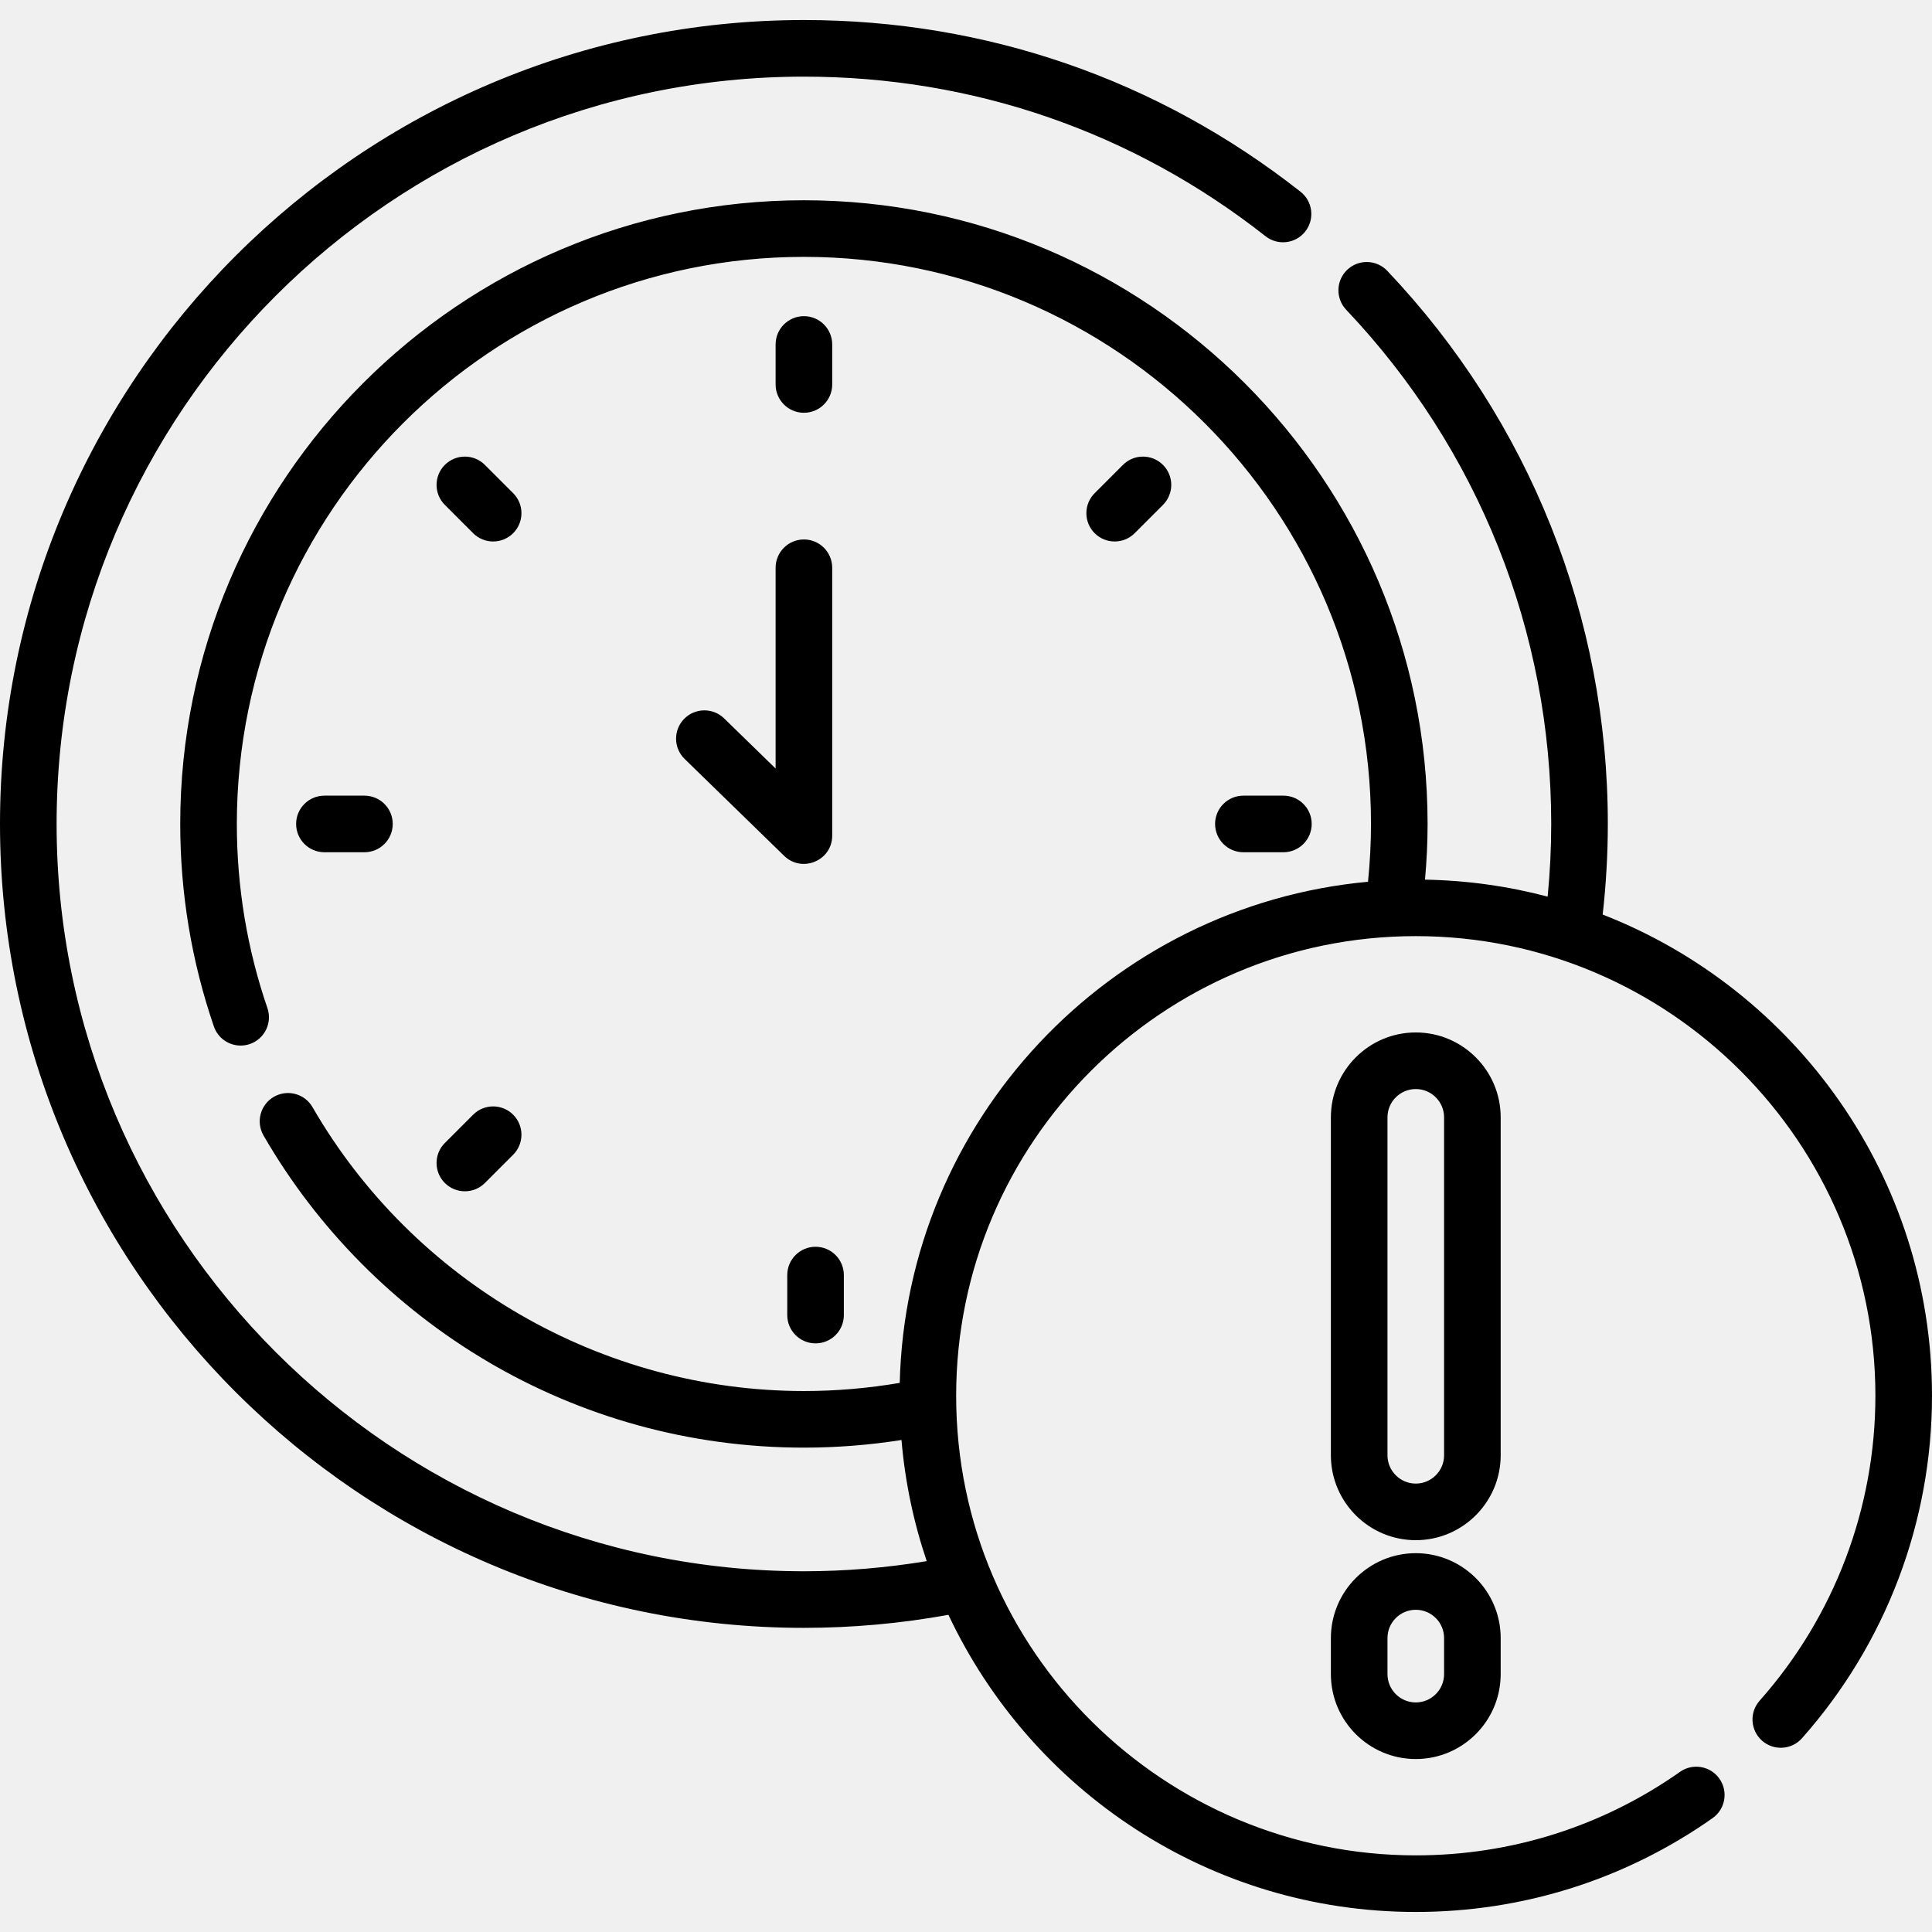
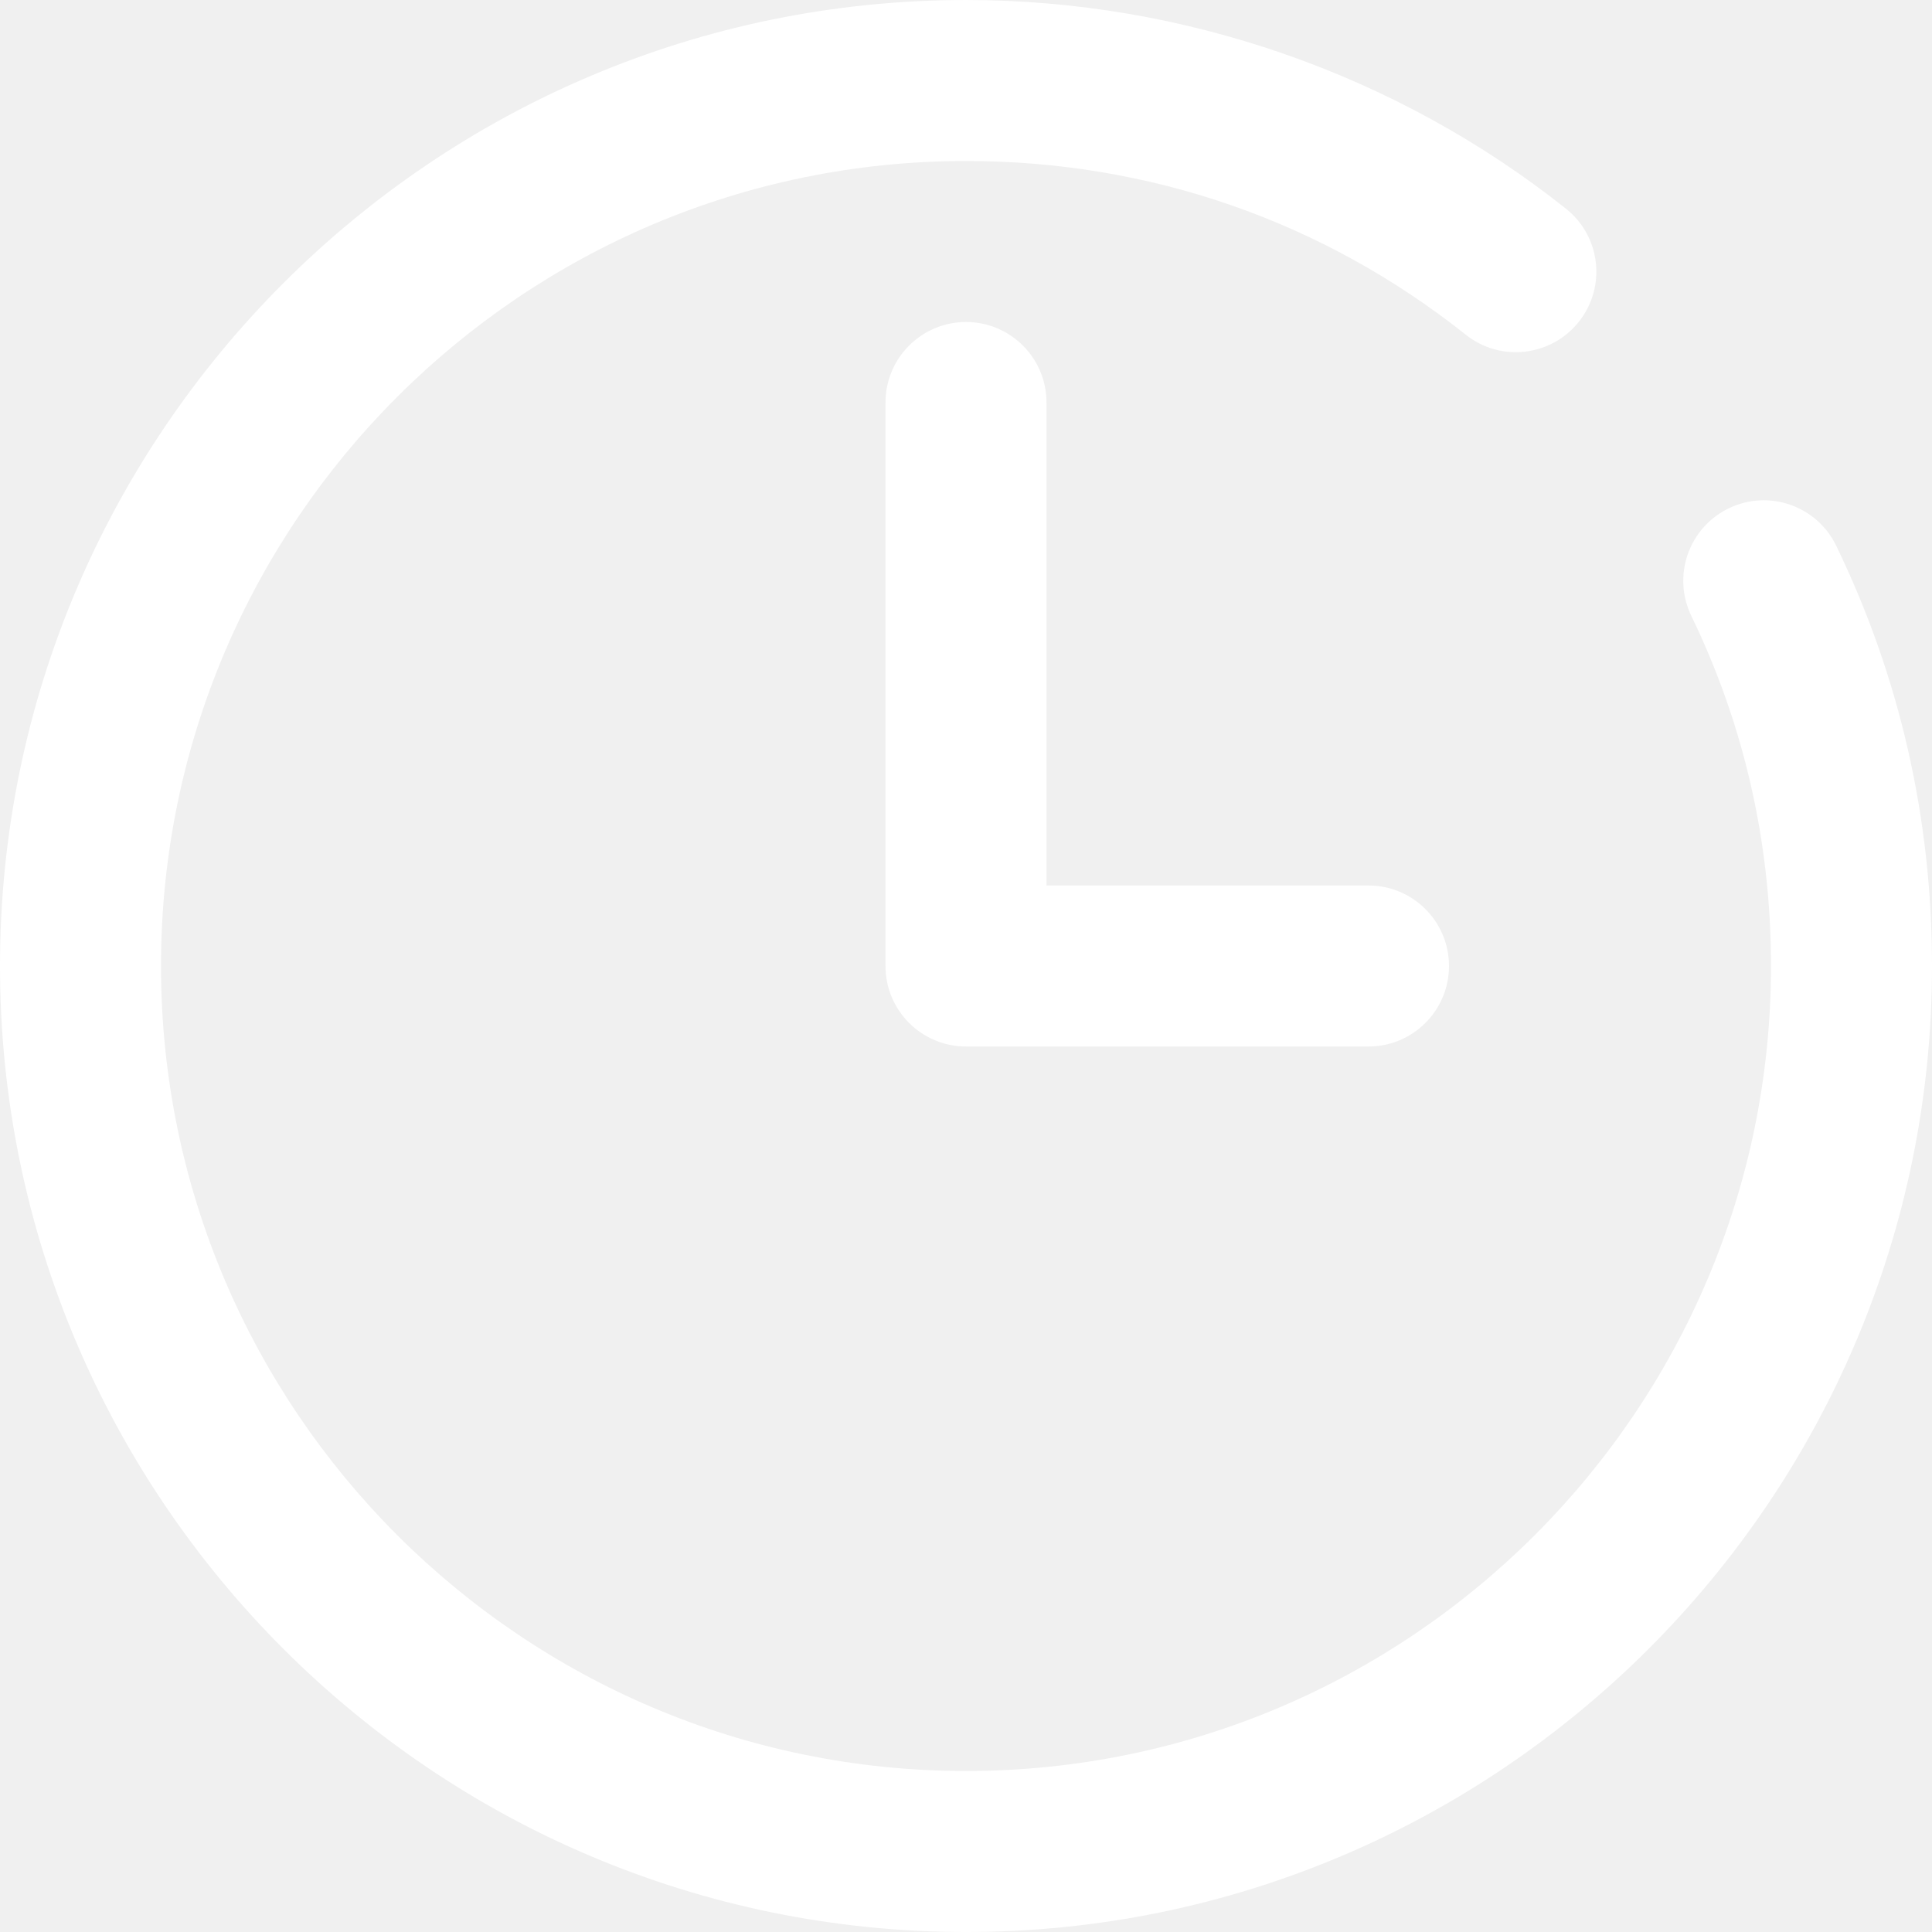
- <svg xmlns="http://www.w3.org/2000/svg" id="Capa_1" enable-background="new 0 0 511.999 511.999" height="512" viewBox="0 0 511.999 511.999" width="512">
+ <svg xmlns="http://www.w3.org/2000/svg" height="512px" viewBox="0 0 384 384" width="512px">
  <g>
-     <path d="m213.044 83.786c-4.143 0-7.5 3.357-7.5 7.5v10.602c0 4.143 3.357 7.5 7.5 7.5s7.5-3.357 7.5-7.5v-10.602c0-4.143-3.357-7.5-7.5-7.5z" />
-     <path d="m300.701 141.303 7.497-7.496c2.93-2.929 2.93-7.678.001-10.606s-7.678-2.93-10.606-.001l-7.497 7.496c-2.93 2.929-2.93 7.678-.001 10.606 2.928 2.929 7.676 2.931 10.606.001z" />
-     <path d="m340.113 225.854c4.143 0 7.5-3.357 7.5-7.5s-3.357-7.5-7.5-7.5h-10.603c-4.143 0-7.5 3.357-7.5 7.5s3.357 7.5 7.5 7.5z" />
-     <path d="m208.629 337.906v10.603c0 4.143 3.357 7.5 7.5 7.5s7.5-3.357 7.5-7.5v-10.603c0-4.143-3.357-7.5-7.5-7.5s-7.5 3.357-7.5 7.5z" />
-     <path d="m117.889 313.509c2.931 2.929 7.678 2.928 10.607 0l7.497-7.497c2.929-2.93 2.929-7.678 0-10.607-2.93-2.928-7.678-2.928-10.607 0l-7.497 7.497c-2.929 2.93-2.929 7.678 0 10.607z" />
-     <path d="m96.577 225.854c4.143 0 7.5-3.357 7.5-7.5s-3.357-7.5-7.5-7.5h-10.602c-4.143 0-7.5 3.357-7.5 7.5s3.357 7.5 7.5 7.5z" />
-     <path d="m125.387 141.303c2.928 2.928 7.677 2.929 10.606-.001 2.929-2.929 2.929-7.678-.001-10.606l-7.497-7.496c-2.928-2.928-7.677-2.929-10.606.001-2.929 2.929-2.929 7.678.001 10.606z" />
-     <path d="m205.544 203.667-13.646-13.287c-2.968-2.891-7.717-2.827-10.605.141-2.89 2.968-2.827 7.716.141 10.605l26.378 25.686c4.714 4.592 12.732 1.29 12.732-5.373v-70.977c0-4.143-3.357-7.5-7.5-7.5s-7.5 3.357-7.5 7.5z" />
-     <path d="m424.727 242.365c.899-7.992 1.362-16.042 1.362-24.01 0-54.784-20.758-106.842-58.45-146.582-2.851-3.006-7.599-3.13-10.603-.28-3.006 2.851-3.131 7.598-.28 10.603 35.037 36.941 54.333 85.333 54.333 136.26 0 6.389-.322 12.837-.946 19.258-10.405-2.751-21.291-4.302-32.503-4.5.439-4.924.686-9.861.686-14.759 0-91.137-74.146-165.282-165.282-165.282s-165.281 74.145-165.281 165.282c0 18.367 3 36.423 8.917 53.665 1.067 3.111 3.978 5.067 7.093 5.067.808 0 1.629-.131 2.436-.408 3.918-1.345 6.004-5.61 4.659-9.528-5.378-15.671-8.104-32.089-8.104-48.796 0-82.866 67.416-150.282 150.281-150.282 82.866 0 150.282 67.416 150.282 150.282 0 5.082-.273 10.212-.792 15.319-68.406 6.309-122.388 63.184-124.098 132.805-8.373 1.424-16.887 2.158-25.392 2.158-53.52 0-103.418-28.824-130.223-75.226-2.072-3.588-6.66-4.812-10.246-2.742-3.586 2.072-4.814 6.659-2.742 10.246 28.624 49.55 82.145 82.722 143.211 82.722 8.652 0 17.316-.68 25.857-2.022.949 11.128 3.227 21.884 6.691 32.099-10.734 1.775-21.644 2.687-32.547 2.687-109.204-.002-198.046-88.844-198.046-198.046s88.842-198.045 198.044-198.045c44.857 0 87.16 14.624 122.335 42.291 3.254 2.562 7.971 1.998 10.531-1.258 2.562-3.256 1.998-7.971-1.258-10.531-37.844-29.768-83.354-45.502-131.608-45.502-117.473 0-213.044 95.571-213.044 213.045 0 117.473 95.571 213.044 213.044 213.044 12.841 0 25.696-1.164 38.3-3.453 21.879 46.484 69.166 78.743 123.852 78.743 28.344 0 55.542-8.599 78.653-24.866 3.388-2.384 4.201-7.062 1.816-10.449-2.383-3.388-7.063-4.201-10.449-1.816-20.571 14.479-44.783 22.132-70.021 22.132-66.339 0-121.804-53.76-121.804-121.804 0-67.162 54.641-121.803 121.804-121.803 67.162 0 121.803 54.641 121.803 121.803 0 29.821-10.896 58.521-30.68 80.813-2.75 3.099-2.467 7.839.631 10.588 3.101 2.751 7.84 2.468 10.588-.631 22.223-25.04 34.461-57.276 34.461-90.771.001-57.973-36.249-107.634-87.271-127.52z" />
-     <path d="m397.696 296.109c0-12.406-10.094-22.5-22.5-22.5s-22.5 10.094-22.5 22.5v89.555c0 12.406 10.094 22.5 22.5 22.5s22.5-10.094 22.5-22.5zm-15 89.555c0 4.136-3.364 7.5-7.5 7.5s-7.5-3.364-7.5-7.5v-89.555c0-4.136 3.364-7.5 7.5-7.5s7.5 3.364 7.5 7.5z" />
-     <path d="m375.196 411.607c-12.406 0-22.5 10.094-22.5 22.5v9.555c0 12.406 10.094 22.5 22.5 22.5s22.5-10.094 22.5-22.5v-9.555c0-12.406-10.093-22.5-22.5-22.5zm7.5 32.055c0 4.136-3.364 7.5-7.5 7.5s-7.5-3.364-7.5-7.5v-9.555c0-4.136 3.364-7.5 7.5-7.5s7.5 3.364 7.5 7.5z" />
+     <path d="m343.594 101.039c-7.953 3.848-11.281 13.418-7.434 21.367 10.512 21.715 15.84 45.121 15.84 69.594 0 88.223-71.777 160-160 160s-160-71.777-160-160 71.777-160 160-160c36.559 0 70.902 11.938 99.328 34.52 6.895 5.504 16.977 4.352 22.48-2.566 5.504-6.914 4.352-16.984-2.57-22.48-33.652-26.746-76-41.473-119.238-41.473-105.863 0-192 86.137-192 192s86.137 192 192 192 192-86.137 192-192c0-29.336-6.406-57.449-19.039-83.527-3.84-7.969-13.441-11.289-21.367-7.434zm0 0" data-original="#000000" class="active-path" data-old_color="#000000" fill="#FFFFFF" />
+     <path d="m192 64c-8.832 0-16 7.168-16 16v112c0 8.832 7.168 16 16 16h80c8.832 0 16-7.168 16-16s-7.168-16-16-16h-64v-96c0-8.832-7.168-16-16-16zm0 0" data-original="#000000" class="active-path" data-old_color="#000000" fill="#FFFFFF" />
  </g>
</svg>
